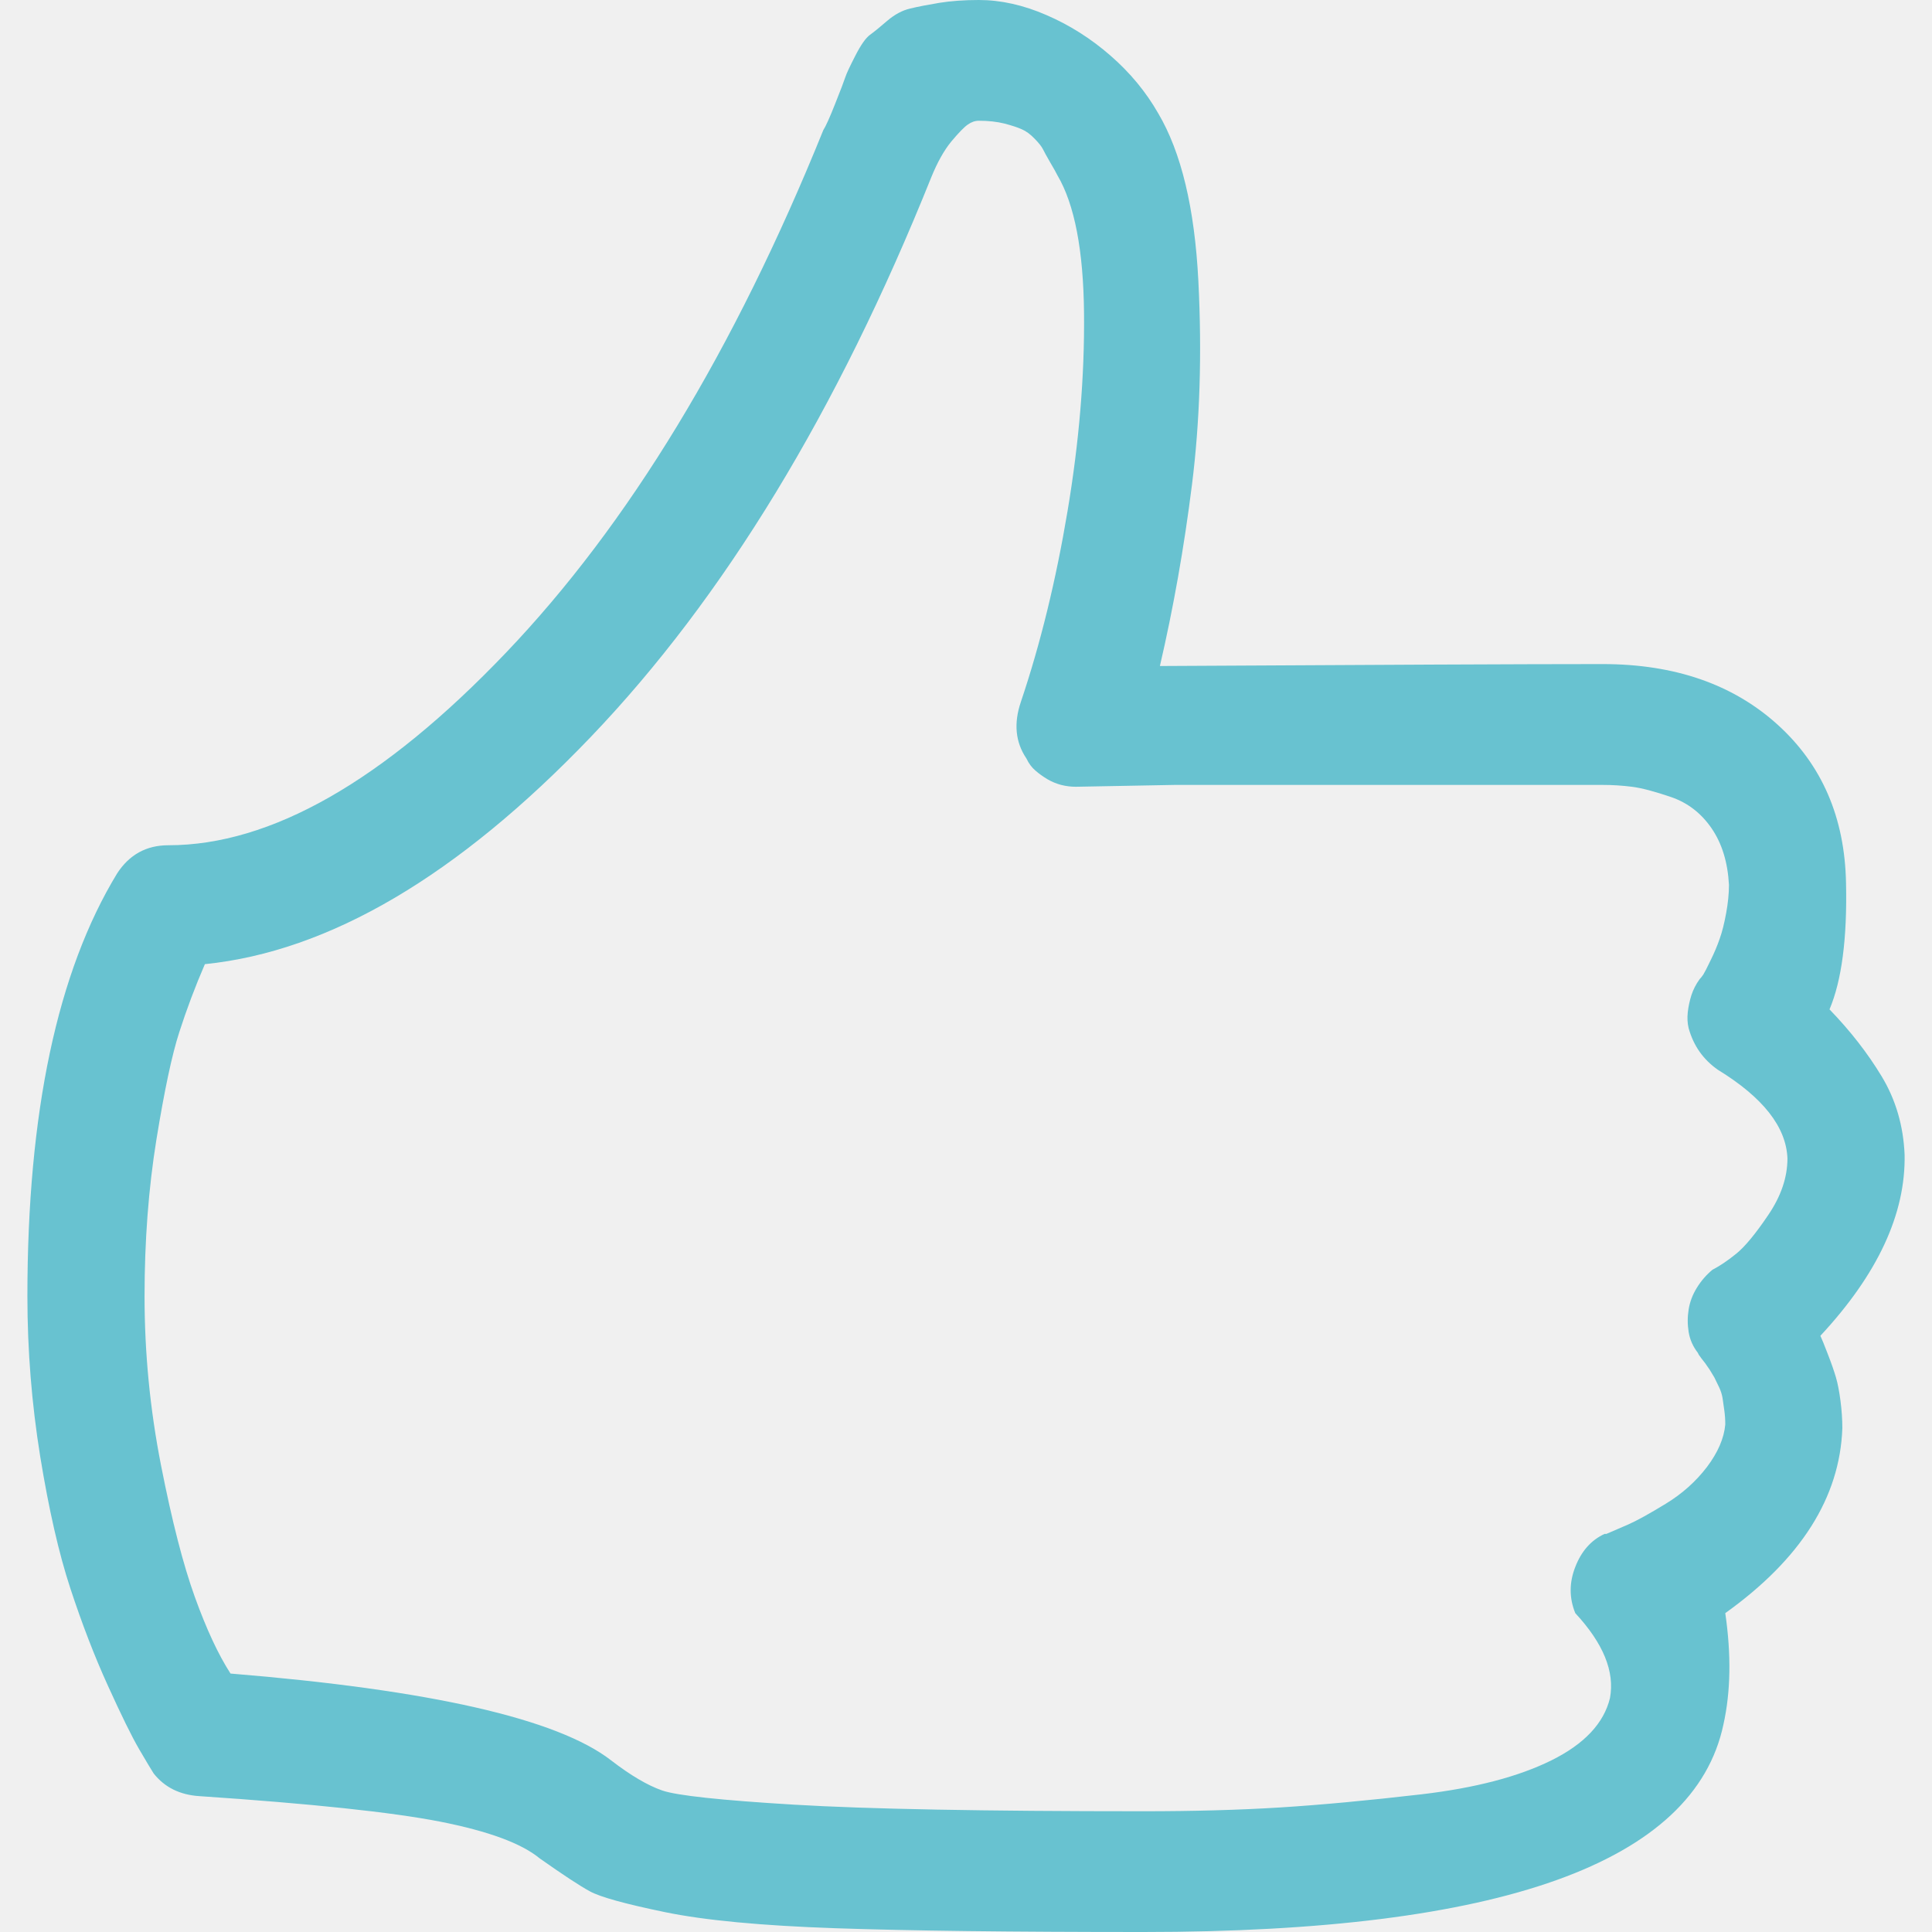
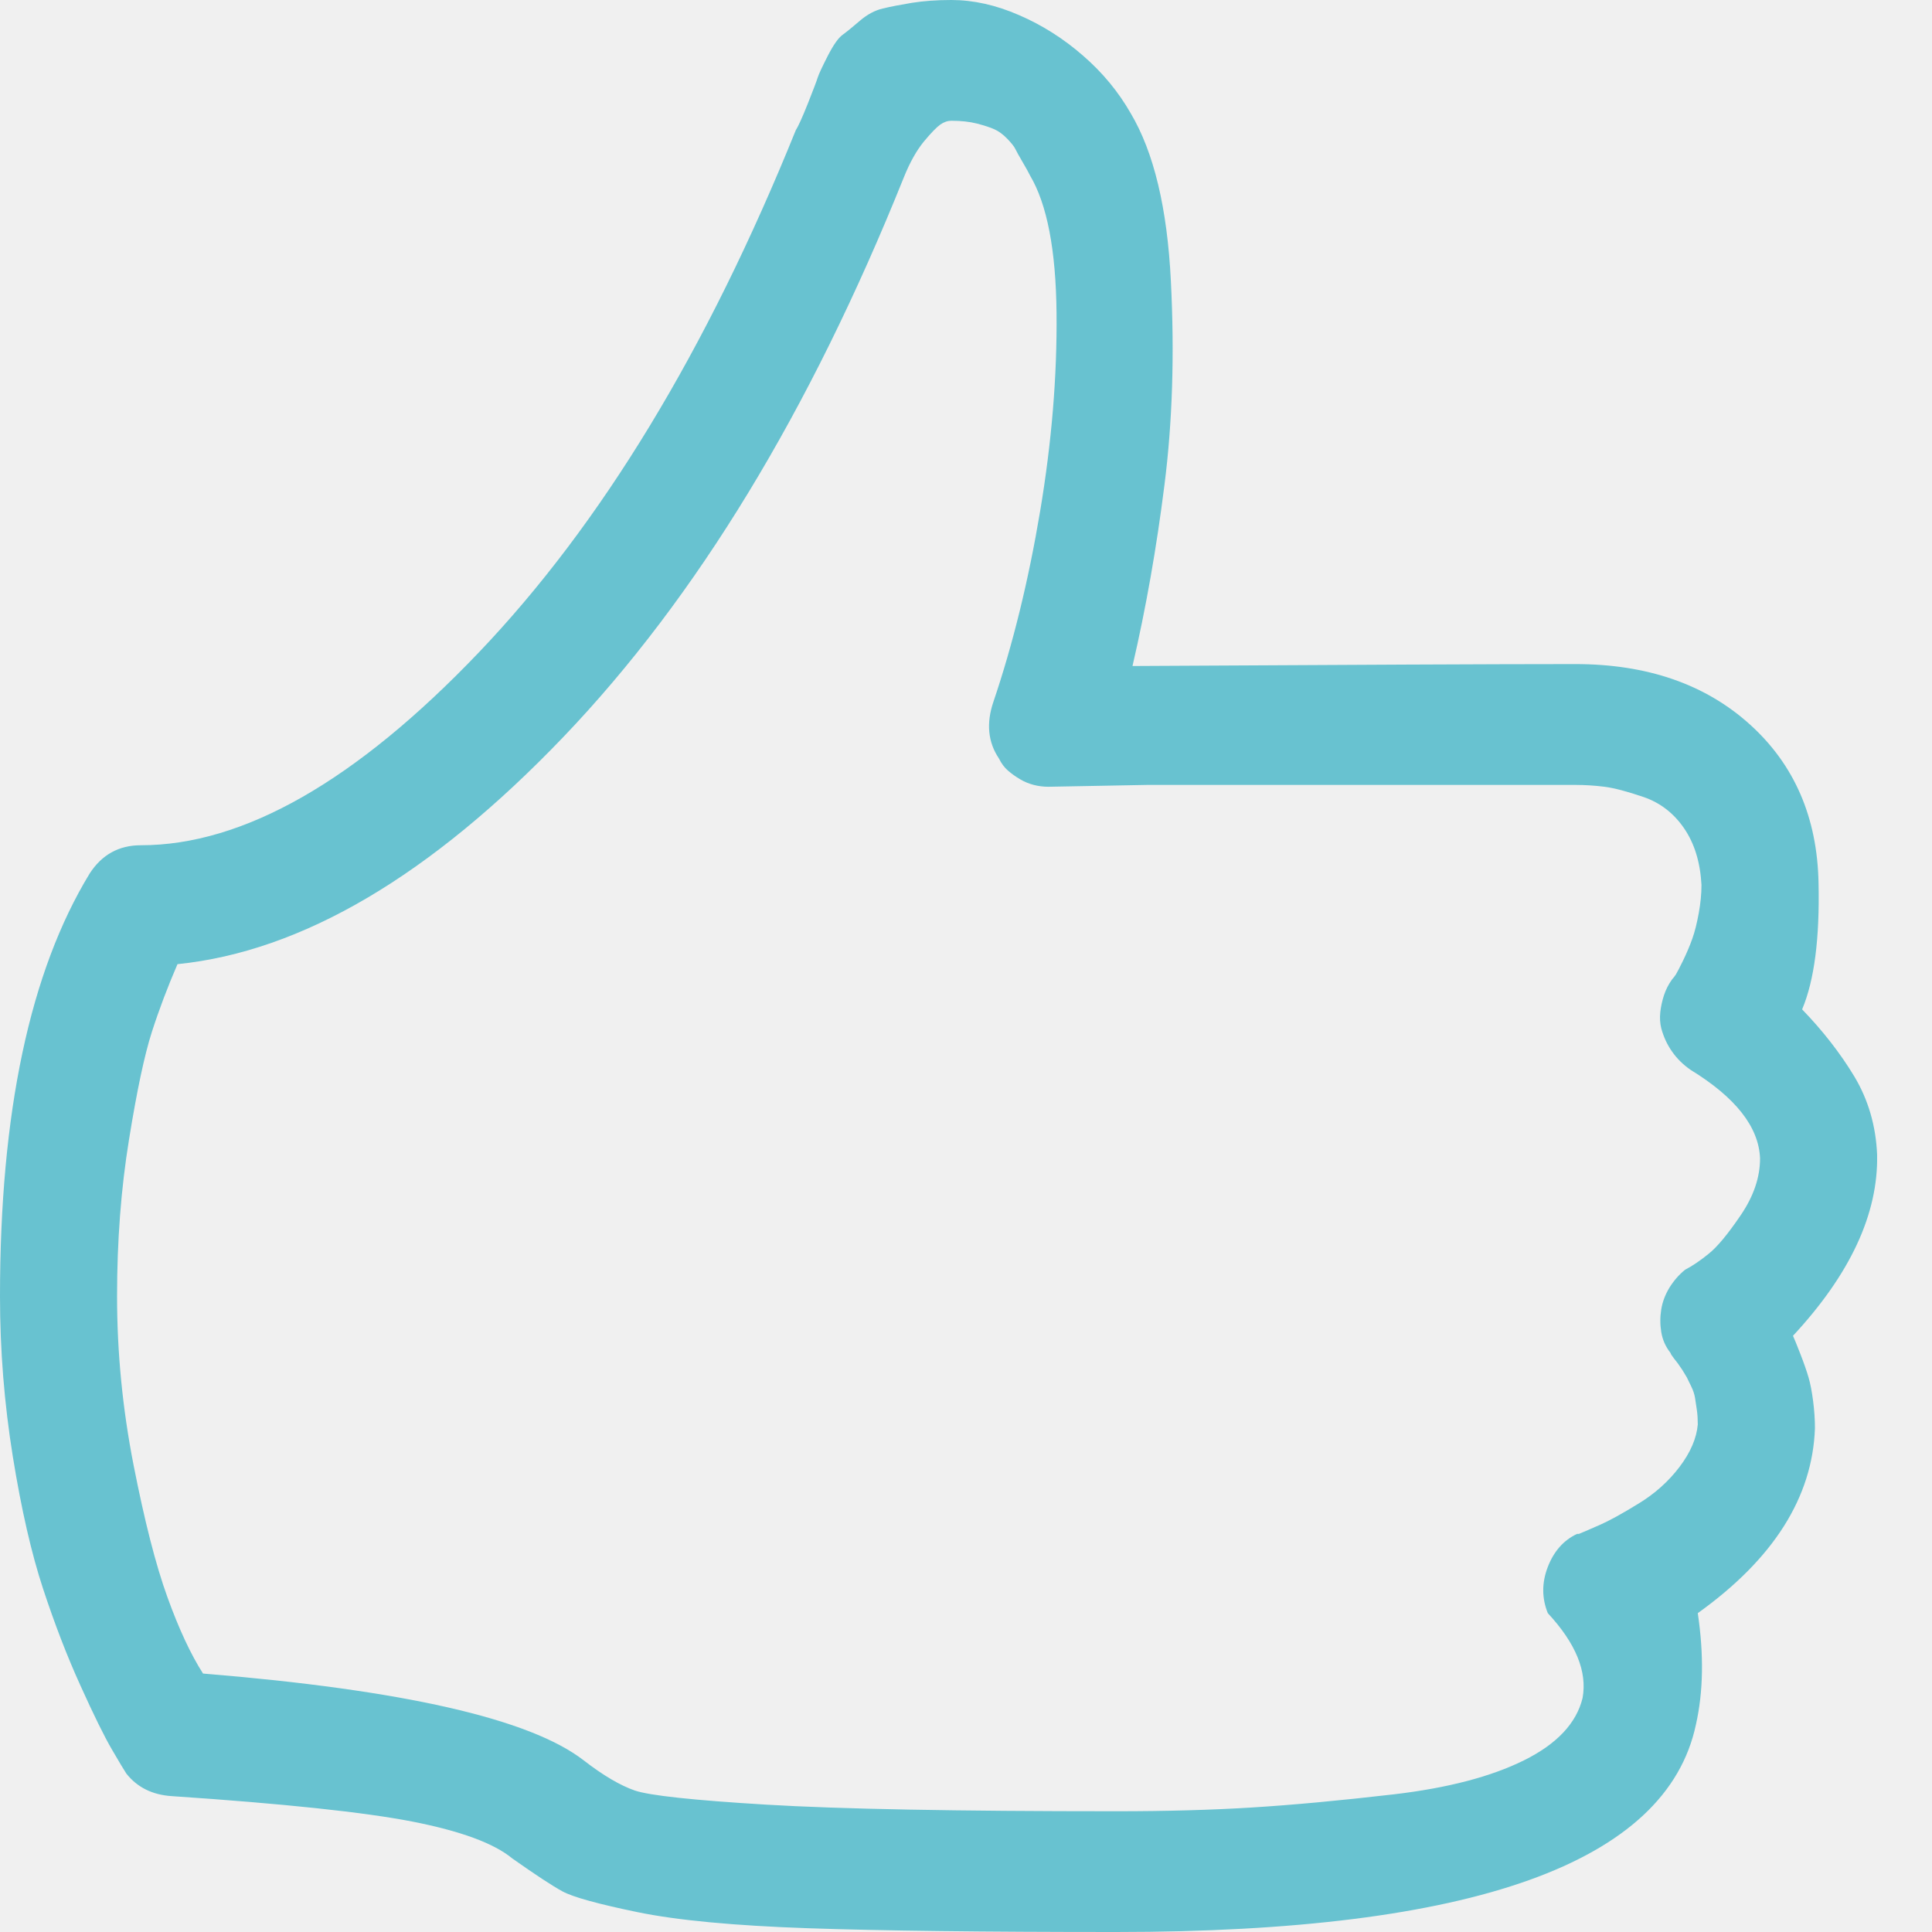
<svg xmlns="http://www.w3.org/2000/svg" width="22" height="22" viewBox="0 0 22 22" fill="none">
-   <path d="M13.021 22C11.521 22 10.351 21.986 9.51 21.957C8.67 21.928 8.024 21.867 7.573 21.774C7.122 21.681 6.837 21.602 6.719 21.538C6.601 21.474 6.41 21.348 6.146 21.162C5.938 20.99 5.559 20.851 5.01 20.743C4.462 20.636 3.549 20.539 2.271 20.453C2.049 20.439 1.875 20.353 1.75 20.195C1.722 20.152 1.667 20.059 1.583 19.916C1.5 19.773 1.382 19.533 1.229 19.196C1.076 18.86 0.934 18.491 0.802 18.09C0.67 17.689 0.556 17.188 0.458 16.586C0.361 15.984 0.312 15.376 0.312 14.76C0.312 12.669 0.653 11.065 1.333 9.947C1.472 9.732 1.667 9.625 1.917 9.625C3.083 9.625 4.365 8.895 5.76 7.434C7.156 5.973 8.361 3.989 9.375 1.482C9.403 1.439 9.448 1.339 9.51 1.182C9.573 1.024 9.611 0.924 9.625 0.881C9.639 0.838 9.677 0.756 9.74 0.634C9.802 0.512 9.858 0.433 9.906 0.397C9.955 0.362 10.021 0.308 10.104 0.236C10.188 0.165 10.274 0.118 10.365 0.097C10.455 0.075 10.566 0.054 10.698 0.032C10.83 0.011 10.979 0 11.146 0C11.396 0 11.653 0.057 11.917 0.172C12.181 0.286 12.424 0.44 12.646 0.634C12.868 0.827 13.049 1.046 13.188 1.289C13.451 1.733 13.604 2.37 13.646 3.201C13.688 4.032 13.663 4.805 13.573 5.521C13.483 6.238 13.361 6.925 13.208 7.584C15.681 7.57 17.361 7.562 18.25 7.562C19.069 7.562 19.733 7.792 20.24 8.25C20.747 8.708 21.007 9.31 21.021 10.055C21.035 10.685 20.972 11.165 20.833 11.494C21.069 11.738 21.267 11.992 21.427 12.257C21.587 12.522 21.674 12.819 21.688 13.148C21.701 13.822 21.382 14.509 20.729 15.211C20.743 15.24 20.771 15.308 20.812 15.415C20.854 15.523 20.885 15.612 20.906 15.684C20.927 15.755 20.944 15.845 20.958 15.952C20.972 16.06 20.979 16.163 20.979 16.264C20.951 17.051 20.507 17.753 19.646 18.369C19.715 18.842 19.708 19.264 19.625 19.637C19.292 21.212 17.09 22 13.021 22ZM2.625 19.057C4.903 19.243 6.347 19.572 6.958 20.045C7.181 20.217 7.375 20.331 7.542 20.389C7.708 20.446 8.208 20.5 9.042 20.55C9.875 20.6 11.201 20.625 13.021 20.625C13.59 20.625 14.108 20.611 14.573 20.582C15.038 20.553 15.576 20.503 16.188 20.432C16.799 20.36 17.292 20.231 17.667 20.045C18.042 19.859 18.264 19.622 18.333 19.336C18.389 19.035 18.257 18.713 17.938 18.369C17.868 18.197 17.868 18.022 17.938 17.843C18.007 17.664 18.118 17.538 18.271 17.467H18.292C18.361 17.438 18.444 17.402 18.542 17.359C18.639 17.316 18.781 17.238 18.969 17.123C19.156 17.009 19.312 16.869 19.438 16.704C19.562 16.539 19.632 16.378 19.646 16.221C19.646 16.163 19.642 16.11 19.635 16.06C19.628 16.009 19.622 15.963 19.615 15.92C19.608 15.877 19.594 15.834 19.573 15.791L19.521 15.684L19.469 15.598L19.417 15.523L19.375 15.469L19.344 15.426L19.333 15.404C19.278 15.333 19.243 15.254 19.229 15.168C19.215 15.082 19.215 14.996 19.229 14.91C19.243 14.824 19.274 14.742 19.323 14.663C19.372 14.584 19.431 14.516 19.5 14.459C19.583 14.416 19.674 14.355 19.771 14.276C19.868 14.198 19.99 14.051 20.135 13.836C20.281 13.621 20.354 13.406 20.354 13.191C20.34 12.833 20.076 12.497 19.562 12.182C19.479 12.124 19.41 12.056 19.354 11.977C19.299 11.899 19.257 11.809 19.229 11.709C19.215 11.652 19.212 11.591 19.219 11.526C19.226 11.462 19.24 11.398 19.26 11.333C19.281 11.269 19.312 11.208 19.354 11.15C19.368 11.136 19.382 11.118 19.396 11.097C19.41 11.075 19.438 11.021 19.479 10.935C19.521 10.85 19.556 10.767 19.583 10.688C19.611 10.61 19.635 10.513 19.656 10.398C19.677 10.284 19.688 10.176 19.688 10.076C19.674 9.818 19.608 9.604 19.49 9.432C19.372 9.26 19.219 9.142 19.031 9.077C18.844 9.013 18.694 8.973 18.583 8.959C18.472 8.945 18.361 8.938 18.25 8.938H13.375L12.25 8.959C12.194 8.959 12.139 8.952 12.083 8.938C12.028 8.923 11.976 8.902 11.927 8.873C11.879 8.844 11.833 8.812 11.792 8.776C11.75 8.741 11.715 8.694 11.688 8.637C11.562 8.451 11.542 8.236 11.625 7.992C11.847 7.333 12.024 6.61 12.156 5.822C12.288 5.035 12.351 4.283 12.344 3.566C12.337 2.85 12.236 2.327 12.042 1.998C12.028 1.969 12 1.919 11.958 1.848C11.917 1.776 11.889 1.726 11.875 1.697C11.861 1.669 11.83 1.629 11.781 1.579C11.733 1.529 11.684 1.493 11.635 1.472C11.587 1.45 11.521 1.429 11.438 1.407C11.354 1.386 11.257 1.375 11.146 1.375C11.104 1.375 11.062 1.389 11.021 1.418C10.979 1.447 10.917 1.511 10.833 1.611C10.75 1.712 10.674 1.848 10.604 2.02C9.535 4.684 8.243 6.807 6.729 8.39C5.215 9.972 3.75 10.835 2.333 10.979C2.222 11.236 2.125 11.494 2.042 11.752C1.958 12.01 1.872 12.418 1.781 12.977C1.691 13.535 1.646 14.13 1.646 14.76C1.646 15.404 1.708 16.045 1.833 16.683C1.958 17.32 2.087 17.821 2.219 18.186C2.351 18.552 2.486 18.842 2.625 19.057Z" fill="#68C2D0" />
+   <g clip-path="url(#clip0)">
+     <path d="M12.708 22C11.208 22 10.038 21.986 9.198 21.957C8.358 21.928 7.712 21.867 7.26 21.774C6.809 21.681 6.524 21.602 6.406 21.538C6.288 21.474 6.097 21.348 5.833 21.162C5.625 20.99 5.247 20.851 4.698 20.743C4.149 20.636 3.236 20.539 1.958 20.453C1.736 20.439 1.562 20.353 1.438 20.195C1.41 20.152 1.354 20.059 1.271 19.916C1.188 19.773 1.069 19.533 0.917 19.196C0.764 18.86 0.622 18.491 0.49 18.09C0.358 17.689 0.243 17.188 0.146 16.586C0.049 15.984 0 15.376 0 14.76C0 12.669 0.34 11.065 1.021 9.947C1.16 9.732 1.354 9.625 1.604 9.625C2.771 9.625 4.052 8.895 5.448 7.434C6.844 5.973 8.049 3.989 9.062 1.482C9.09 1.439 9.135 1.339 9.198 1.182C9.26 1.024 9.299 0.924 9.312 0.881C9.326 0.838 9.365 0.756 9.427 0.634C9.49 0.512 9.545 0.433 9.594 0.397C9.642 0.362 9.708 0.308 9.792 0.236C9.875 0.165 9.962 0.118 10.052 0.097C10.142 0.075 10.254 0.054 10.385 0.032C10.517 0.011 10.667 0 10.833 0C11.083 0 11.34 0.057 11.604 0.172C11.868 0.286 12.111 0.44 12.333 0.634C12.556 0.827 12.736 1.046 12.875 1.289C13.139 1.733 13.292 2.37 13.333 3.201C13.375 4.032 13.351 4.805 13.26 5.521C13.17 6.238 13.049 6.925 12.896 7.584C15.368 7.57 17.049 7.562 17.938 7.562C18.757 7.562 19.42 7.792 19.927 8.25C20.434 8.708 20.694 9.31 20.708 10.055C20.722 10.685 20.66 11.165 20.521 11.494C20.757 11.738 20.955 11.992 21.115 12.257C21.274 12.522 21.361 12.819 21.375 13.148C21.389 13.822 21.069 14.509 20.417 15.211C20.431 15.24 20.458 15.308 20.5 15.415C20.542 15.523 20.573 15.612 20.594 15.684C20.615 15.755 20.632 15.845 20.646 15.952C20.66 16.06 20.667 16.163 20.667 16.264C20.639 17.051 20.194 17.753 19.333 18.369C19.403 18.842 19.396 19.264 19.312 19.637C18.979 21.212 16.778 22 12.708 22ZM2.312 19.057C4.59 19.243 6.035 19.572 6.646 20.045C6.868 20.217 7.062 20.331 7.229 20.389C7.396 20.446 7.896 20.5 8.729 20.55C9.562 20.6 10.889 20.625 12.708 20.625C13.278 20.625 13.795 20.611 14.26 20.582C14.726 20.553 15.264 20.503 15.875 20.432C16.486 20.36 16.979 20.231 17.354 20.045C17.729 19.859 17.951 19.622 18.021 19.336C18.076 19.035 17.944 18.713 17.625 18.369C17.556 18.197 17.556 18.022 17.625 17.843C17.694 17.664 17.806 17.538 17.958 17.467H17.979C18.049 17.438 18.132 17.402 18.229 17.359C18.326 17.316 18.469 17.238 18.656 17.123C18.844 17.009 19 16.869 19.125 16.704C19.25 16.539 19.319 16.378 19.333 16.221C19.333 16.163 19.33 16.11 19.323 16.06C19.316 16.009 19.309 15.963 19.302 15.92C19.295 15.877 19.281 15.834 19.26 15.791L19.208 15.684L19.156 15.598L19.104 15.523L19.062 15.469L19.031 15.426L19.021 15.404C18.965 15.333 18.931 15.254 18.917 15.168C18.903 15.082 18.903 14.996 18.917 14.91C18.931 14.824 18.962 14.742 19.01 14.663C19.059 14.584 19.118 14.516 19.188 14.459C19.271 14.416 19.361 14.355 19.458 14.276C19.556 14.198 19.677 14.051 19.823 13.836C19.969 13.621 20.042 13.406 20.042 13.191C20.028 12.833 19.764 12.497 19.25 12.182C19.167 12.124 19.097 12.056 19.042 11.977C18.986 11.899 18.944 11.809 18.917 11.709C18.903 11.652 18.899 11.591 18.906 11.526C18.913 11.462 18.927 11.398 18.948 11.333C18.969 11.269 19 11.208 19.042 11.15C19.056 11.136 19.069 11.118 19.083 11.097C19.097 11.075 19.125 11.021 19.167 10.935C19.208 10.85 19.243 10.767 19.271 10.688C19.299 10.61 19.323 10.513 19.344 10.398C19.365 10.284 19.375 10.176 19.375 10.076C19.361 9.818 19.295 9.604 19.177 9.432C19.059 9.26 18.906 9.142 18.719 9.077C18.531 9.013 18.382 8.973 18.271 8.959C18.16 8.945 18.049 8.938 17.938 8.938H13.062L11.938 8.959C11.882 8.959 11.826 8.952 11.771 8.938C11.715 8.923 11.663 8.902 11.615 8.873C11.566 8.844 11.521 8.812 11.479 8.776C11.438 8.741 11.403 8.694 11.375 8.637C11.25 8.451 11.229 8.236 11.312 7.992C11.535 7.333 11.712 6.61 11.844 5.822C11.976 5.035 12.038 4.283 12.031 3.566C12.024 2.85 11.924 2.327 11.729 1.998C11.715 1.969 11.688 1.919 11.646 1.848C11.604 1.776 11.576 1.726 11.562 1.697C11.549 1.669 11.517 1.629 11.469 1.579C11.42 1.529 11.371 1.493 11.323 1.472C11.274 1.45 11.208 1.429 11.125 1.407C11.042 1.386 10.944 1.375 10.833 1.375C10.792 1.375 10.75 1.389 10.708 1.418C10.667 1.447 10.604 1.511 10.521 1.611C10.438 1.712 10.361 1.848 10.292 2.02C9.222 4.684 7.931 6.807 6.417 8.39C4.903 9.972 3.438 10.835 2.021 10.979C1.91 11.236 1.812 11.494 1.729 11.752C1.646 12.01 1.559 12.418 1.469 12.977C1.378 13.535 1.333 14.13 1.333 14.76C1.333 15.404 1.396 16.045 1.521 16.683C1.646 17.32 1.774 17.821 1.906 18.186C2.038 18.552 2.174 18.842 2.312 19.057Z" fill="#68C2D0" />
+   </g>
+   <defs>
+     <clipPath id="clip0">
+       <rect width="21.375" height="22" fill="white" />
+     </clipPath>
+   </defs>
</svg>
